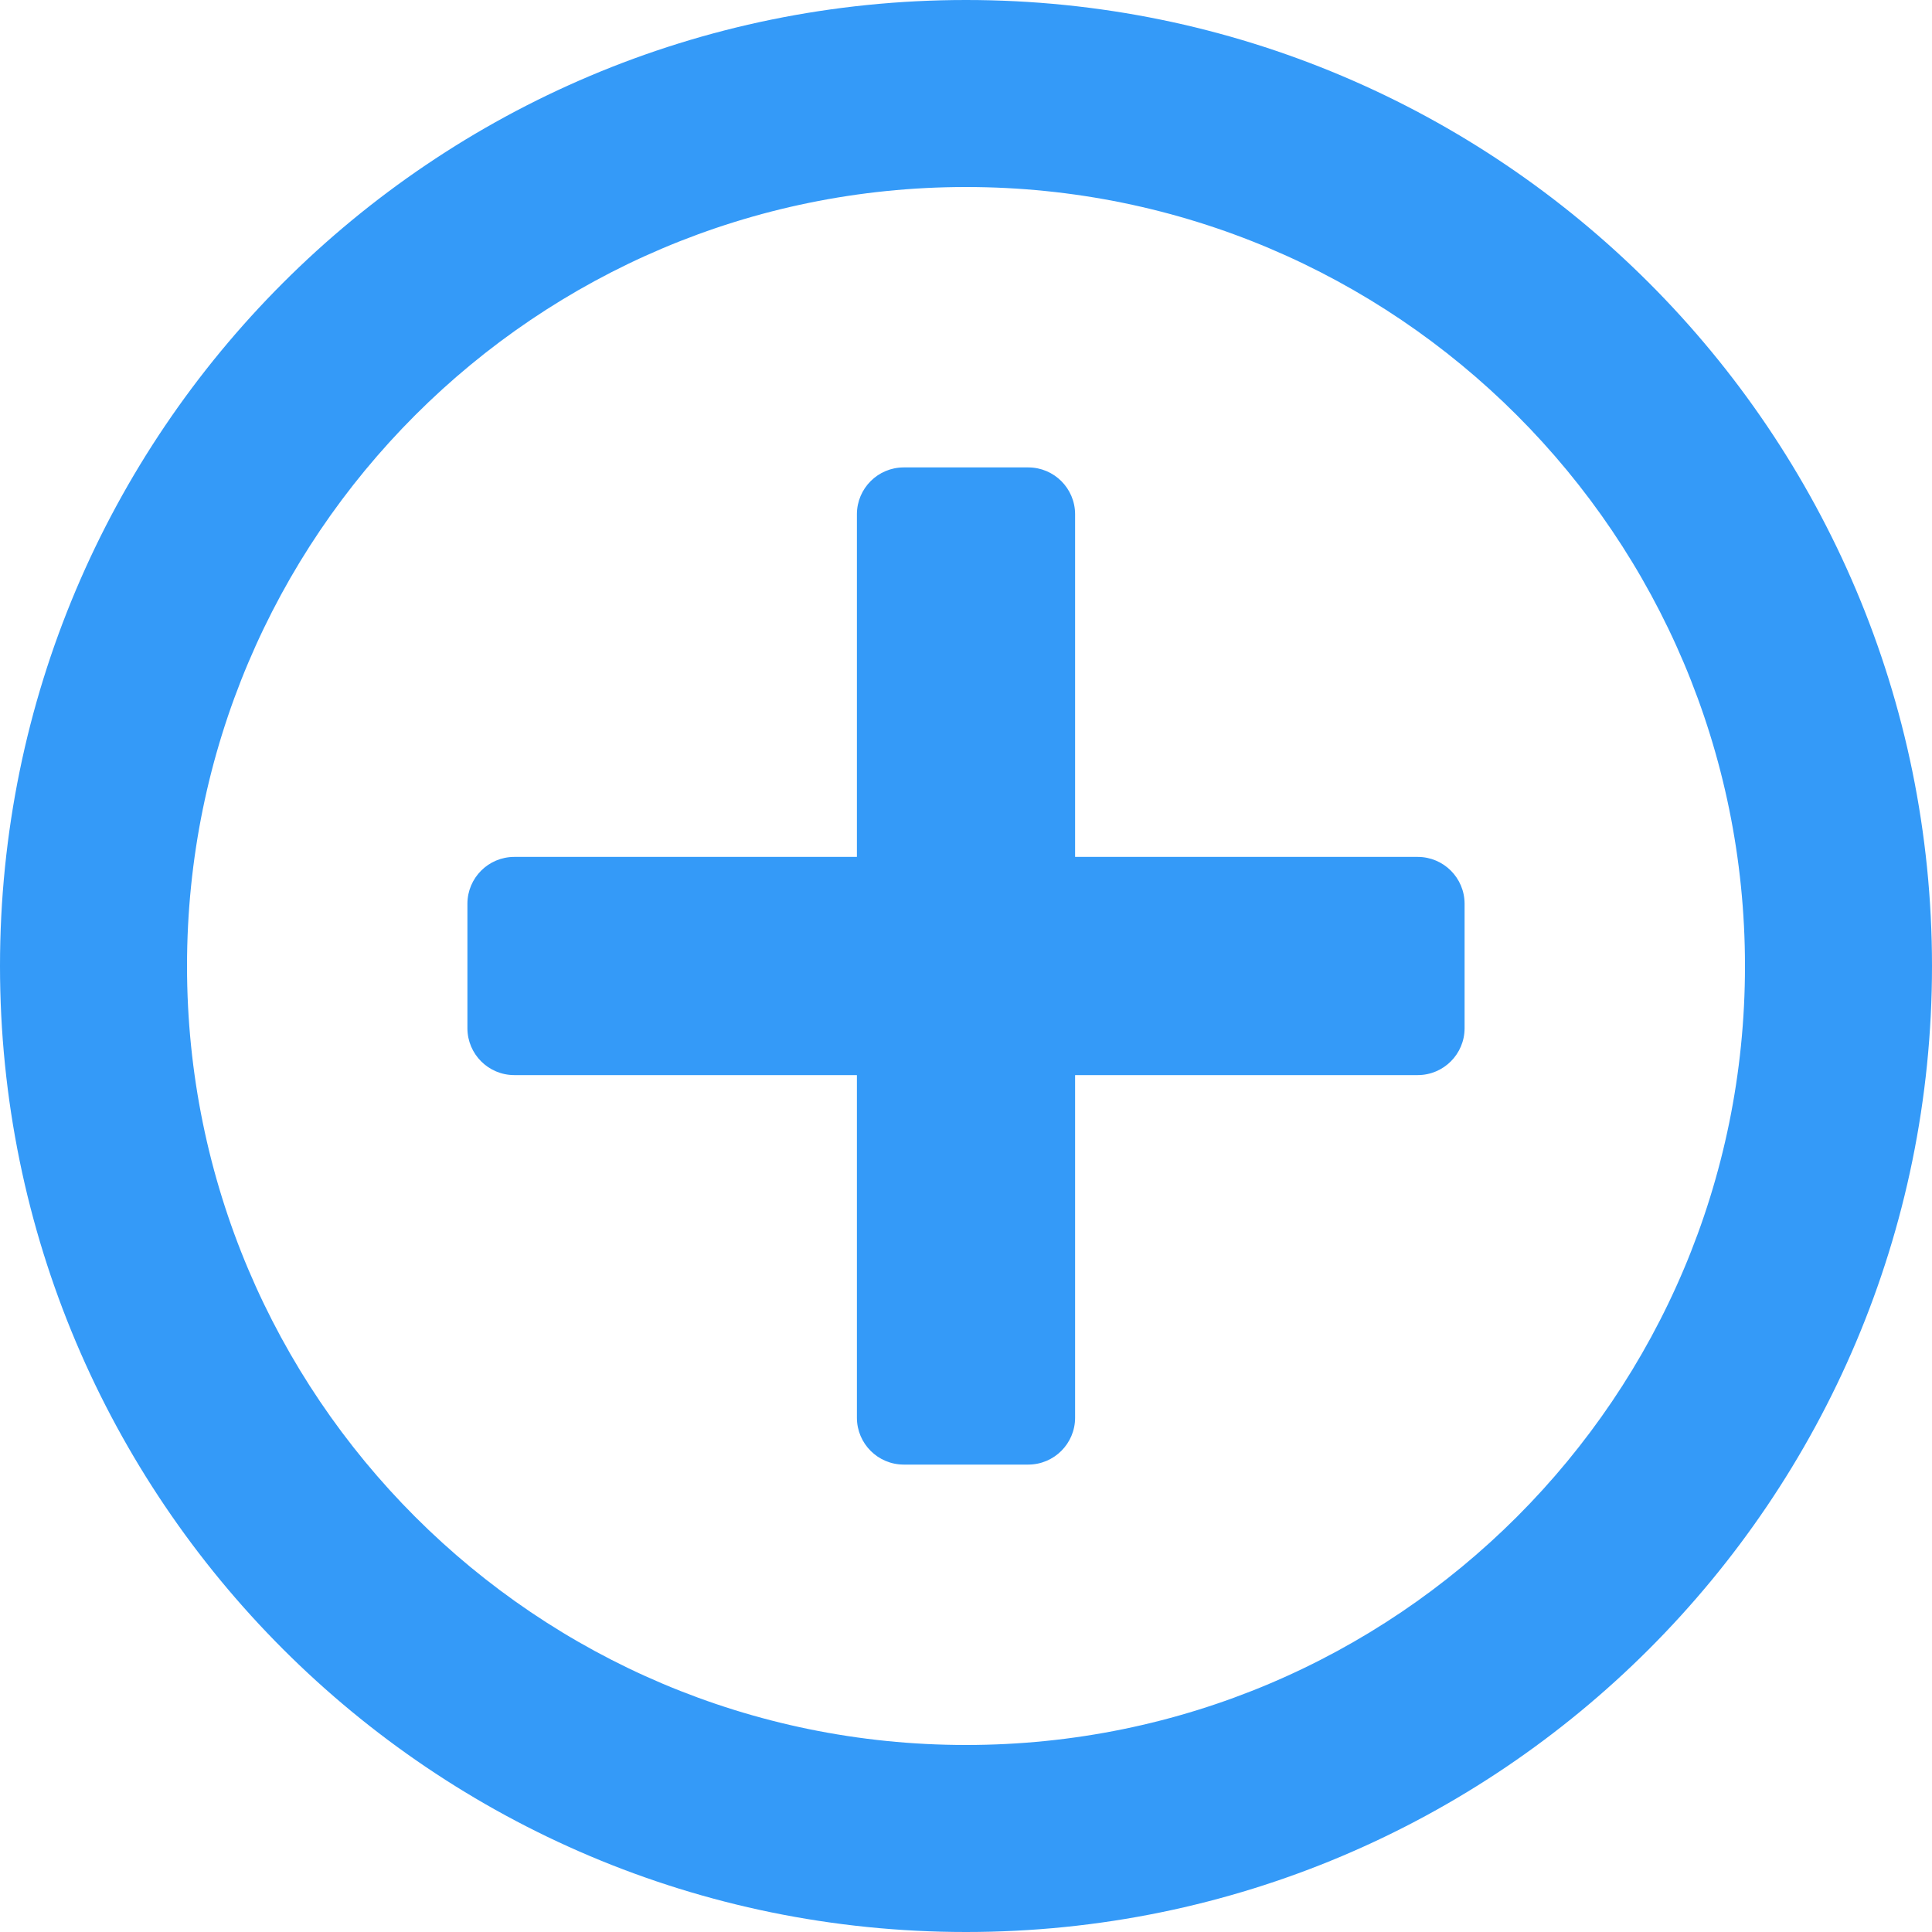
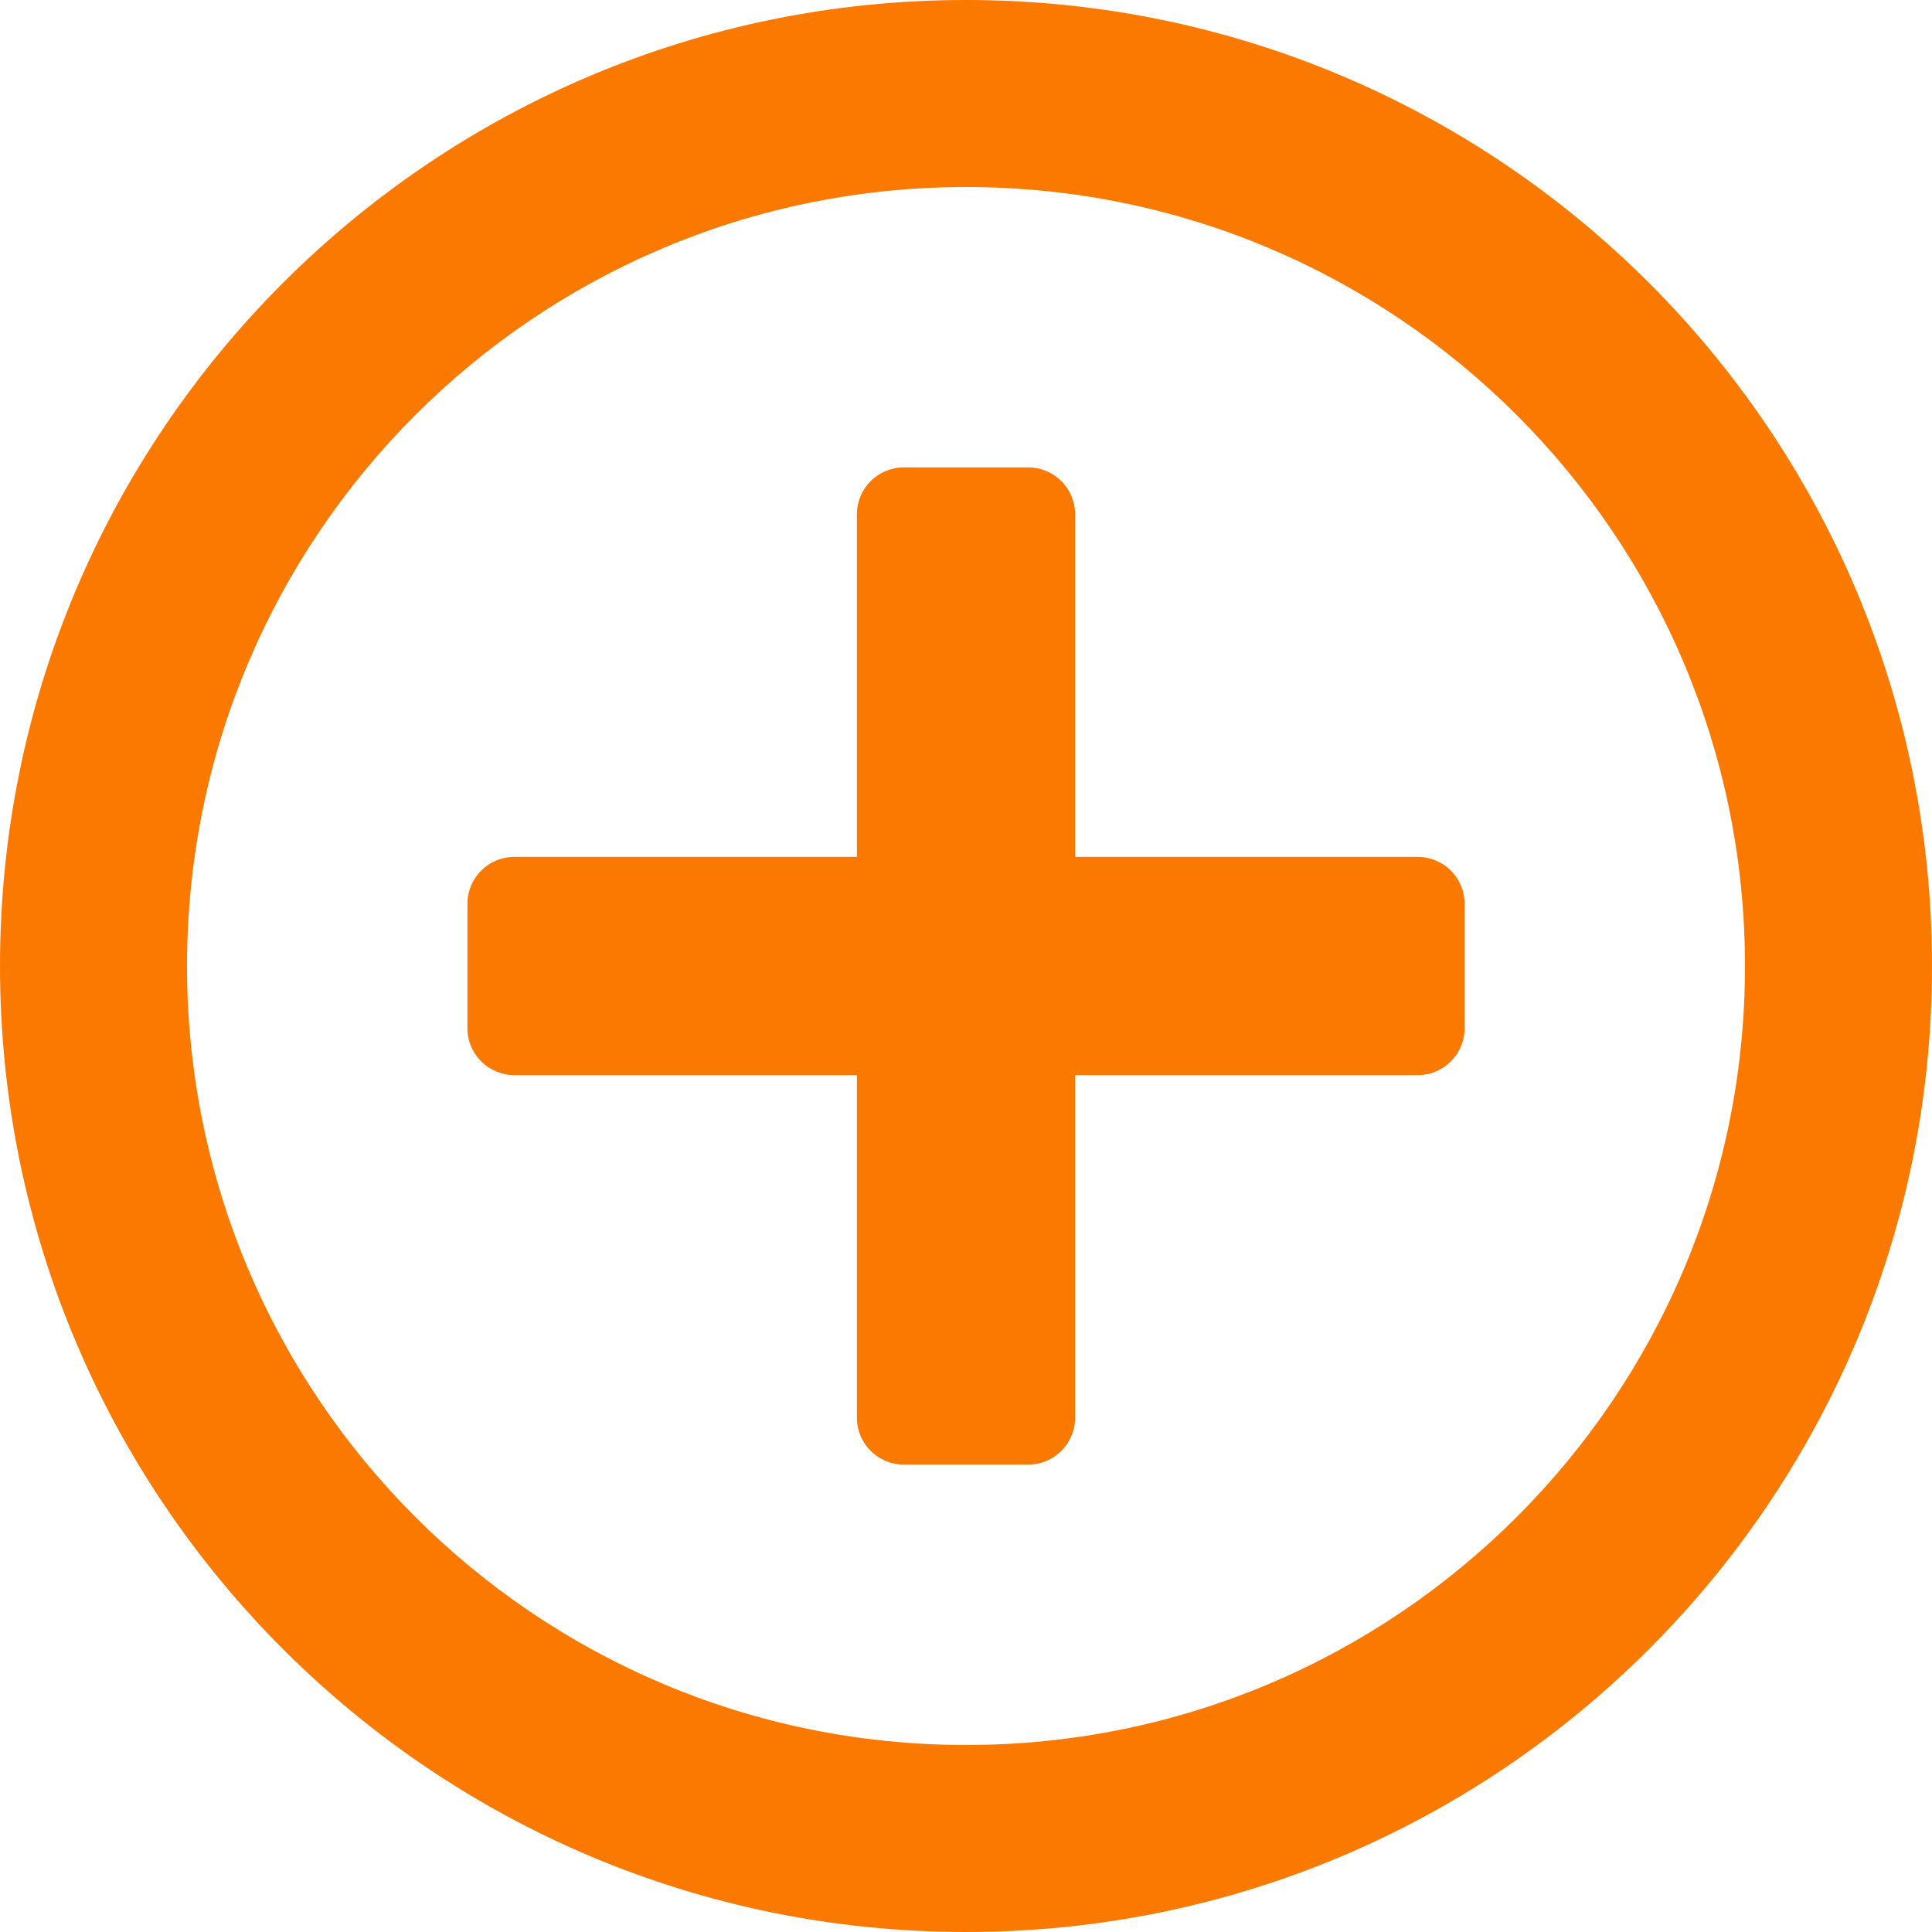
<svg xmlns="http://www.w3.org/2000/svg" width="15" height="15" viewBox="0 0 15 15">
  <defs>
-     <style>.a{fill:#349af8;}</style>
+     <style>.a{fill:#fc7900;}</style>
  </defs>
  <path class="a" d="M19.371,15.016v.968a.364.364,0,0,1-.363.363H16.347v2.661a.364.364,0,0,1-.363.363h-.968a.364.364,0,0,1-.363-.363V16.347H11.992a.364.364,0,0,1-.363-.363v-.968a.364.364,0,0,1,.363-.363h2.661V11.992a.364.364,0,0,1,.363-.363h.968a.364.364,0,0,1,.363.363v2.661h2.661A.364.364,0,0,1,19.371,15.016ZM23,15.5A7.5,7.5,0,1,1,15.5,8,7.5,7.5,0,0,1,23,15.5Zm-1.452,0A6.048,6.048,0,1,0,15.5,21.548,6.047,6.047,0,0,0,21.548,15.5Z" transform="translate(-8 -8)" />
</svg>
